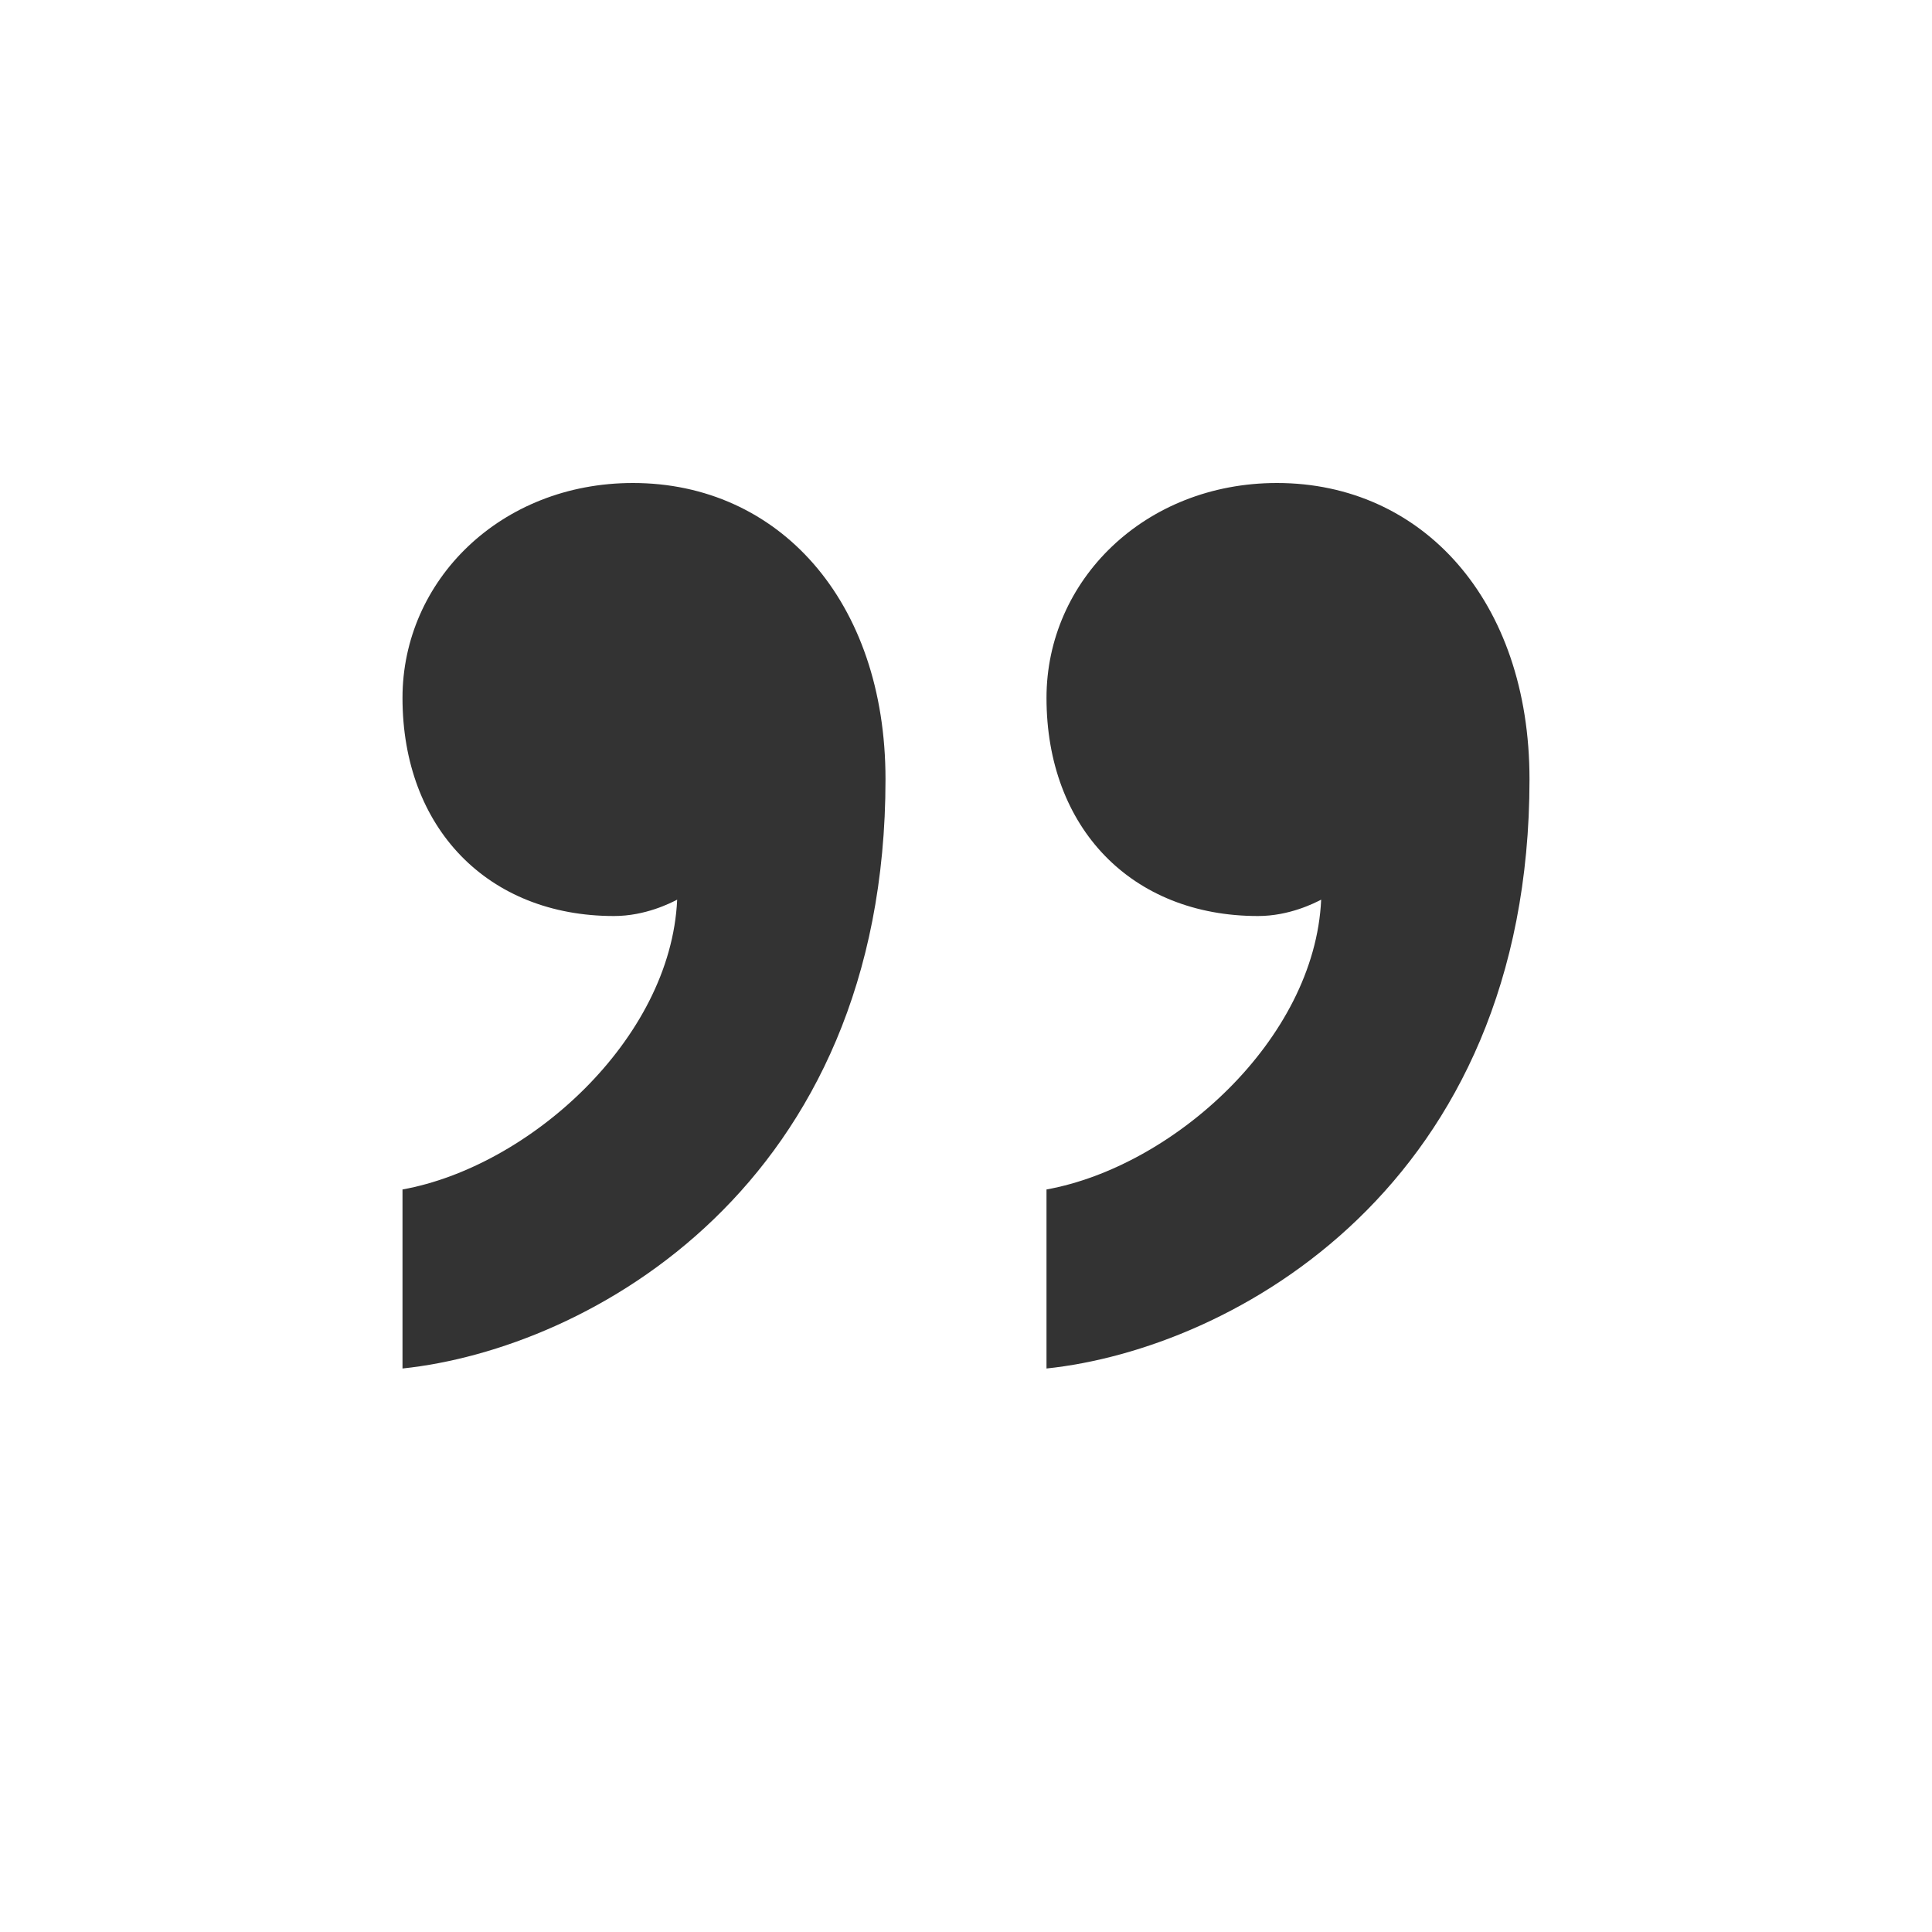
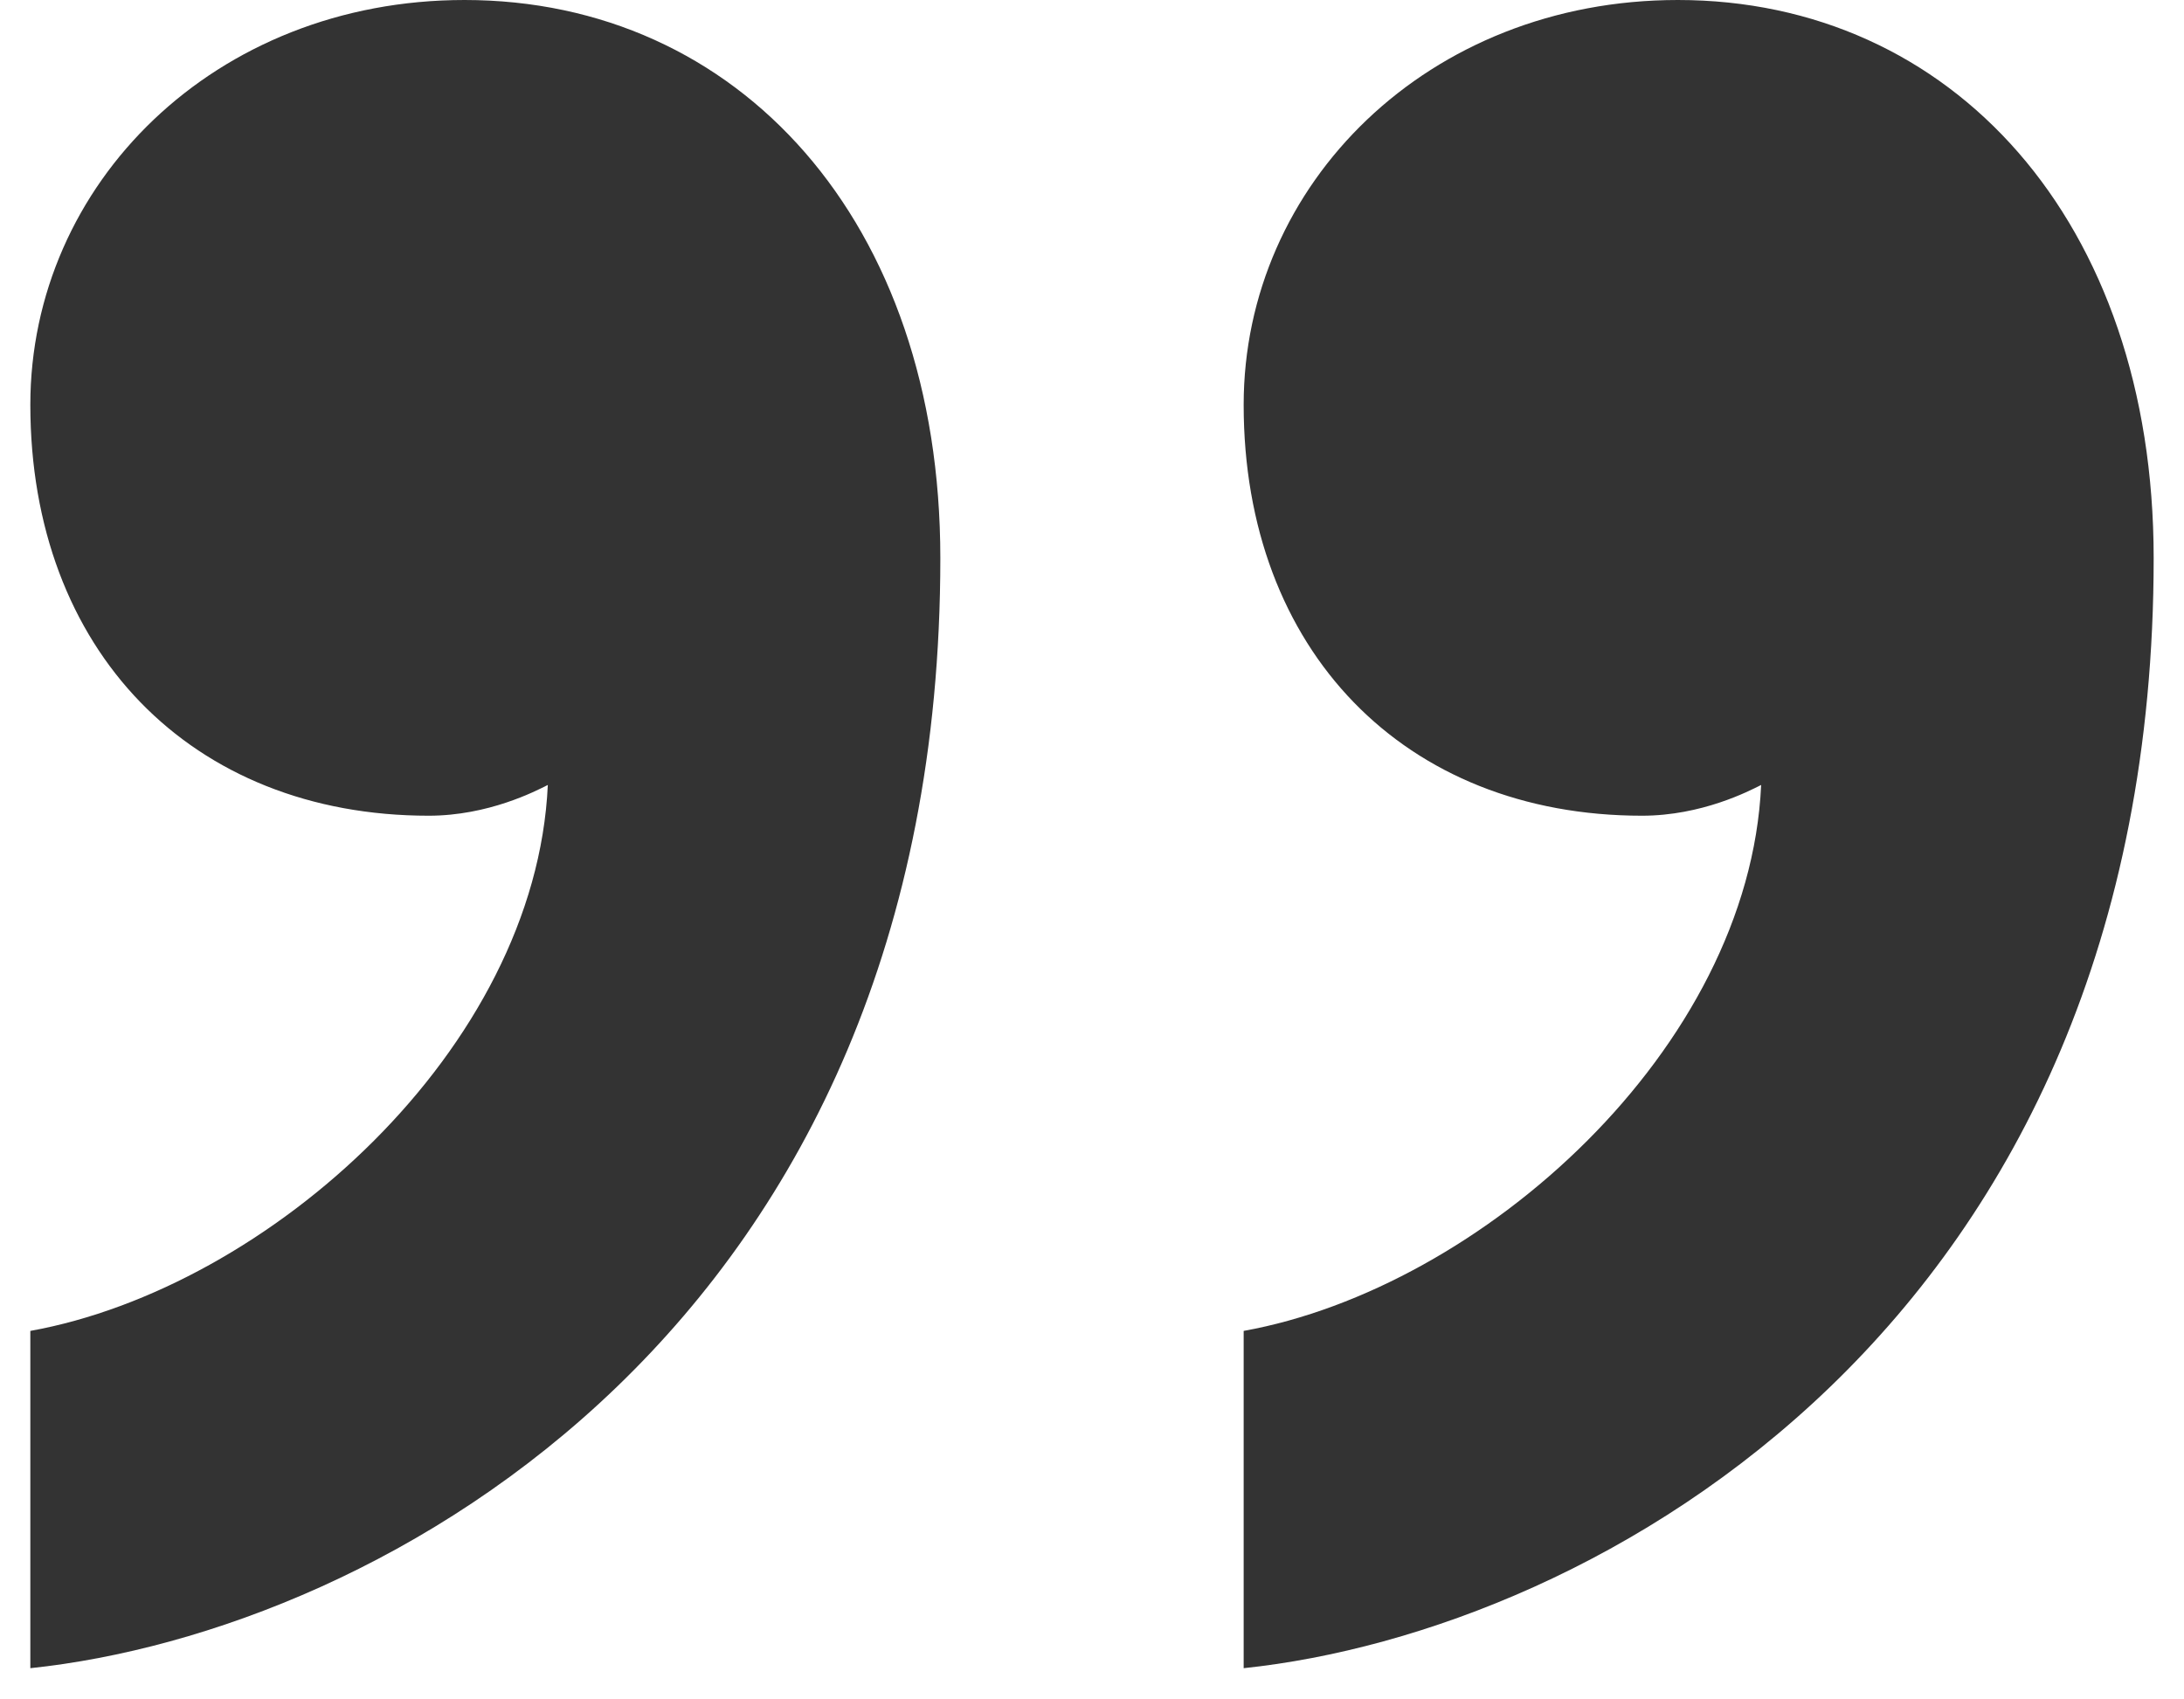
- <svg xmlns="http://www.w3.org/2000/svg" width="60" height="60" viewBox="0 0 60 60" fill="none">
-   <path d="M19.067 28.448C15.15 28.448 12.5 25.718 12.5 21.672C12.5 18.032 15.54 15 19.657 15C24.168 15 27.5 18.64 27.5 24.2C27.5 36.837 18.285 41.892 12.5 42.5V36.94C16.422 36.233 20.832 32.29 21.03 27.94C20.832 28.04 20.05 28.448 19.067 28.448ZM39.068 28.448C35.148 28.448 32.5 25.718 32.5 21.672C32.5 18.032 35.54 15 39.657 15C44.167 15 47.5 18.64 47.5 24.2C47.5 36.837 38.285 41.892 32.5 42.5V36.94C36.422 36.233 40.833 32.29 41.03 27.94C40.833 28.04 40.05 28.448 39.068 28.448Z" fill="#333333" />
+ <svg xmlns="http://www.w3.org/2000/svg" width="36" height="28" viewBox="0 0 36 28" fill="none">
+   <path d="M7.067 13.447C3.15 13.447 0.5 10.717 0.5 6.673C0.5 3.033 3.54 0 7.657 0C12.168 0 15.5 3.64 15.5 9.2C15.5 21.837 6.285 26.892 0.5 27.5V21.94C4.423 21.233 8.832 17.29 9.03 12.94C8.832 13.04 8.05 13.447 7.067 13.447ZM27.067 13.447C23.148 13.447 20.5 10.717 20.5 6.673C20.5 3.033 23.54 0 27.657 0C32.167 0 35.5 3.64 35.5 9.2C35.5 21.837 26.285 26.892 20.5 27.5V21.94C24.422 21.233 28.832 17.29 29.03 12.94C28.832 13.04 28.05 13.447 27.067 13.447Z" fill="#333333" />
</svg>
